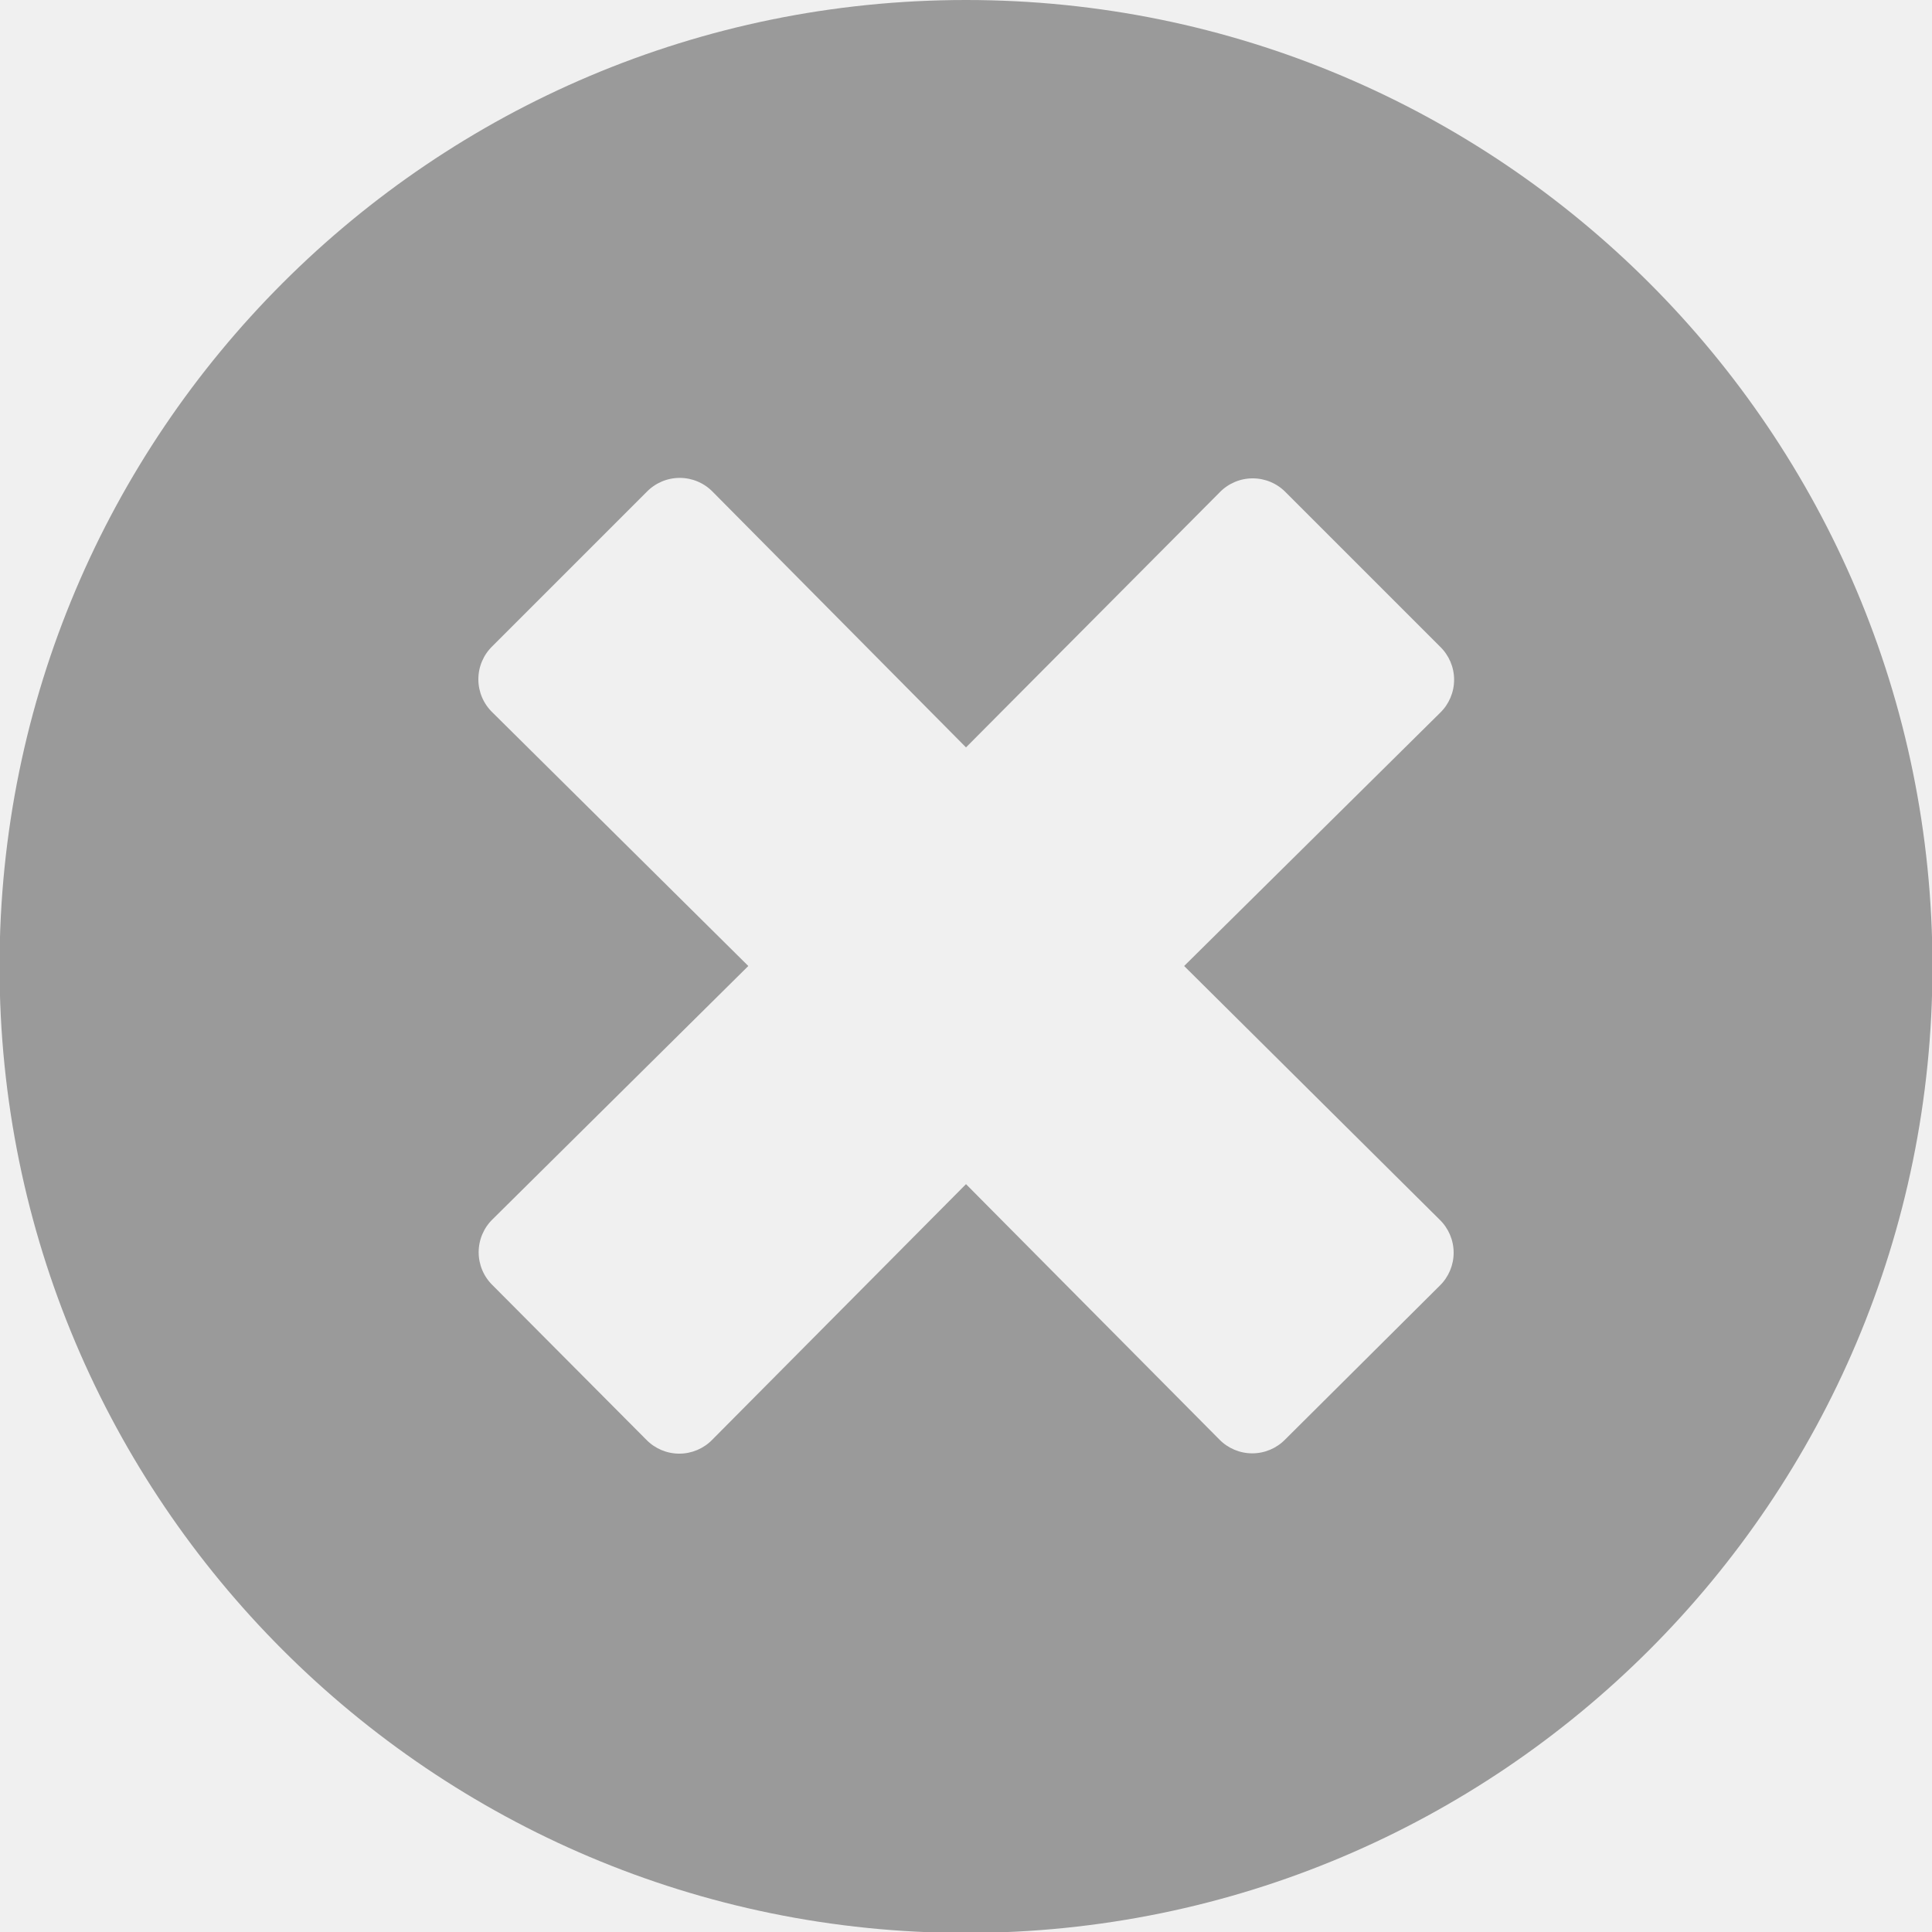
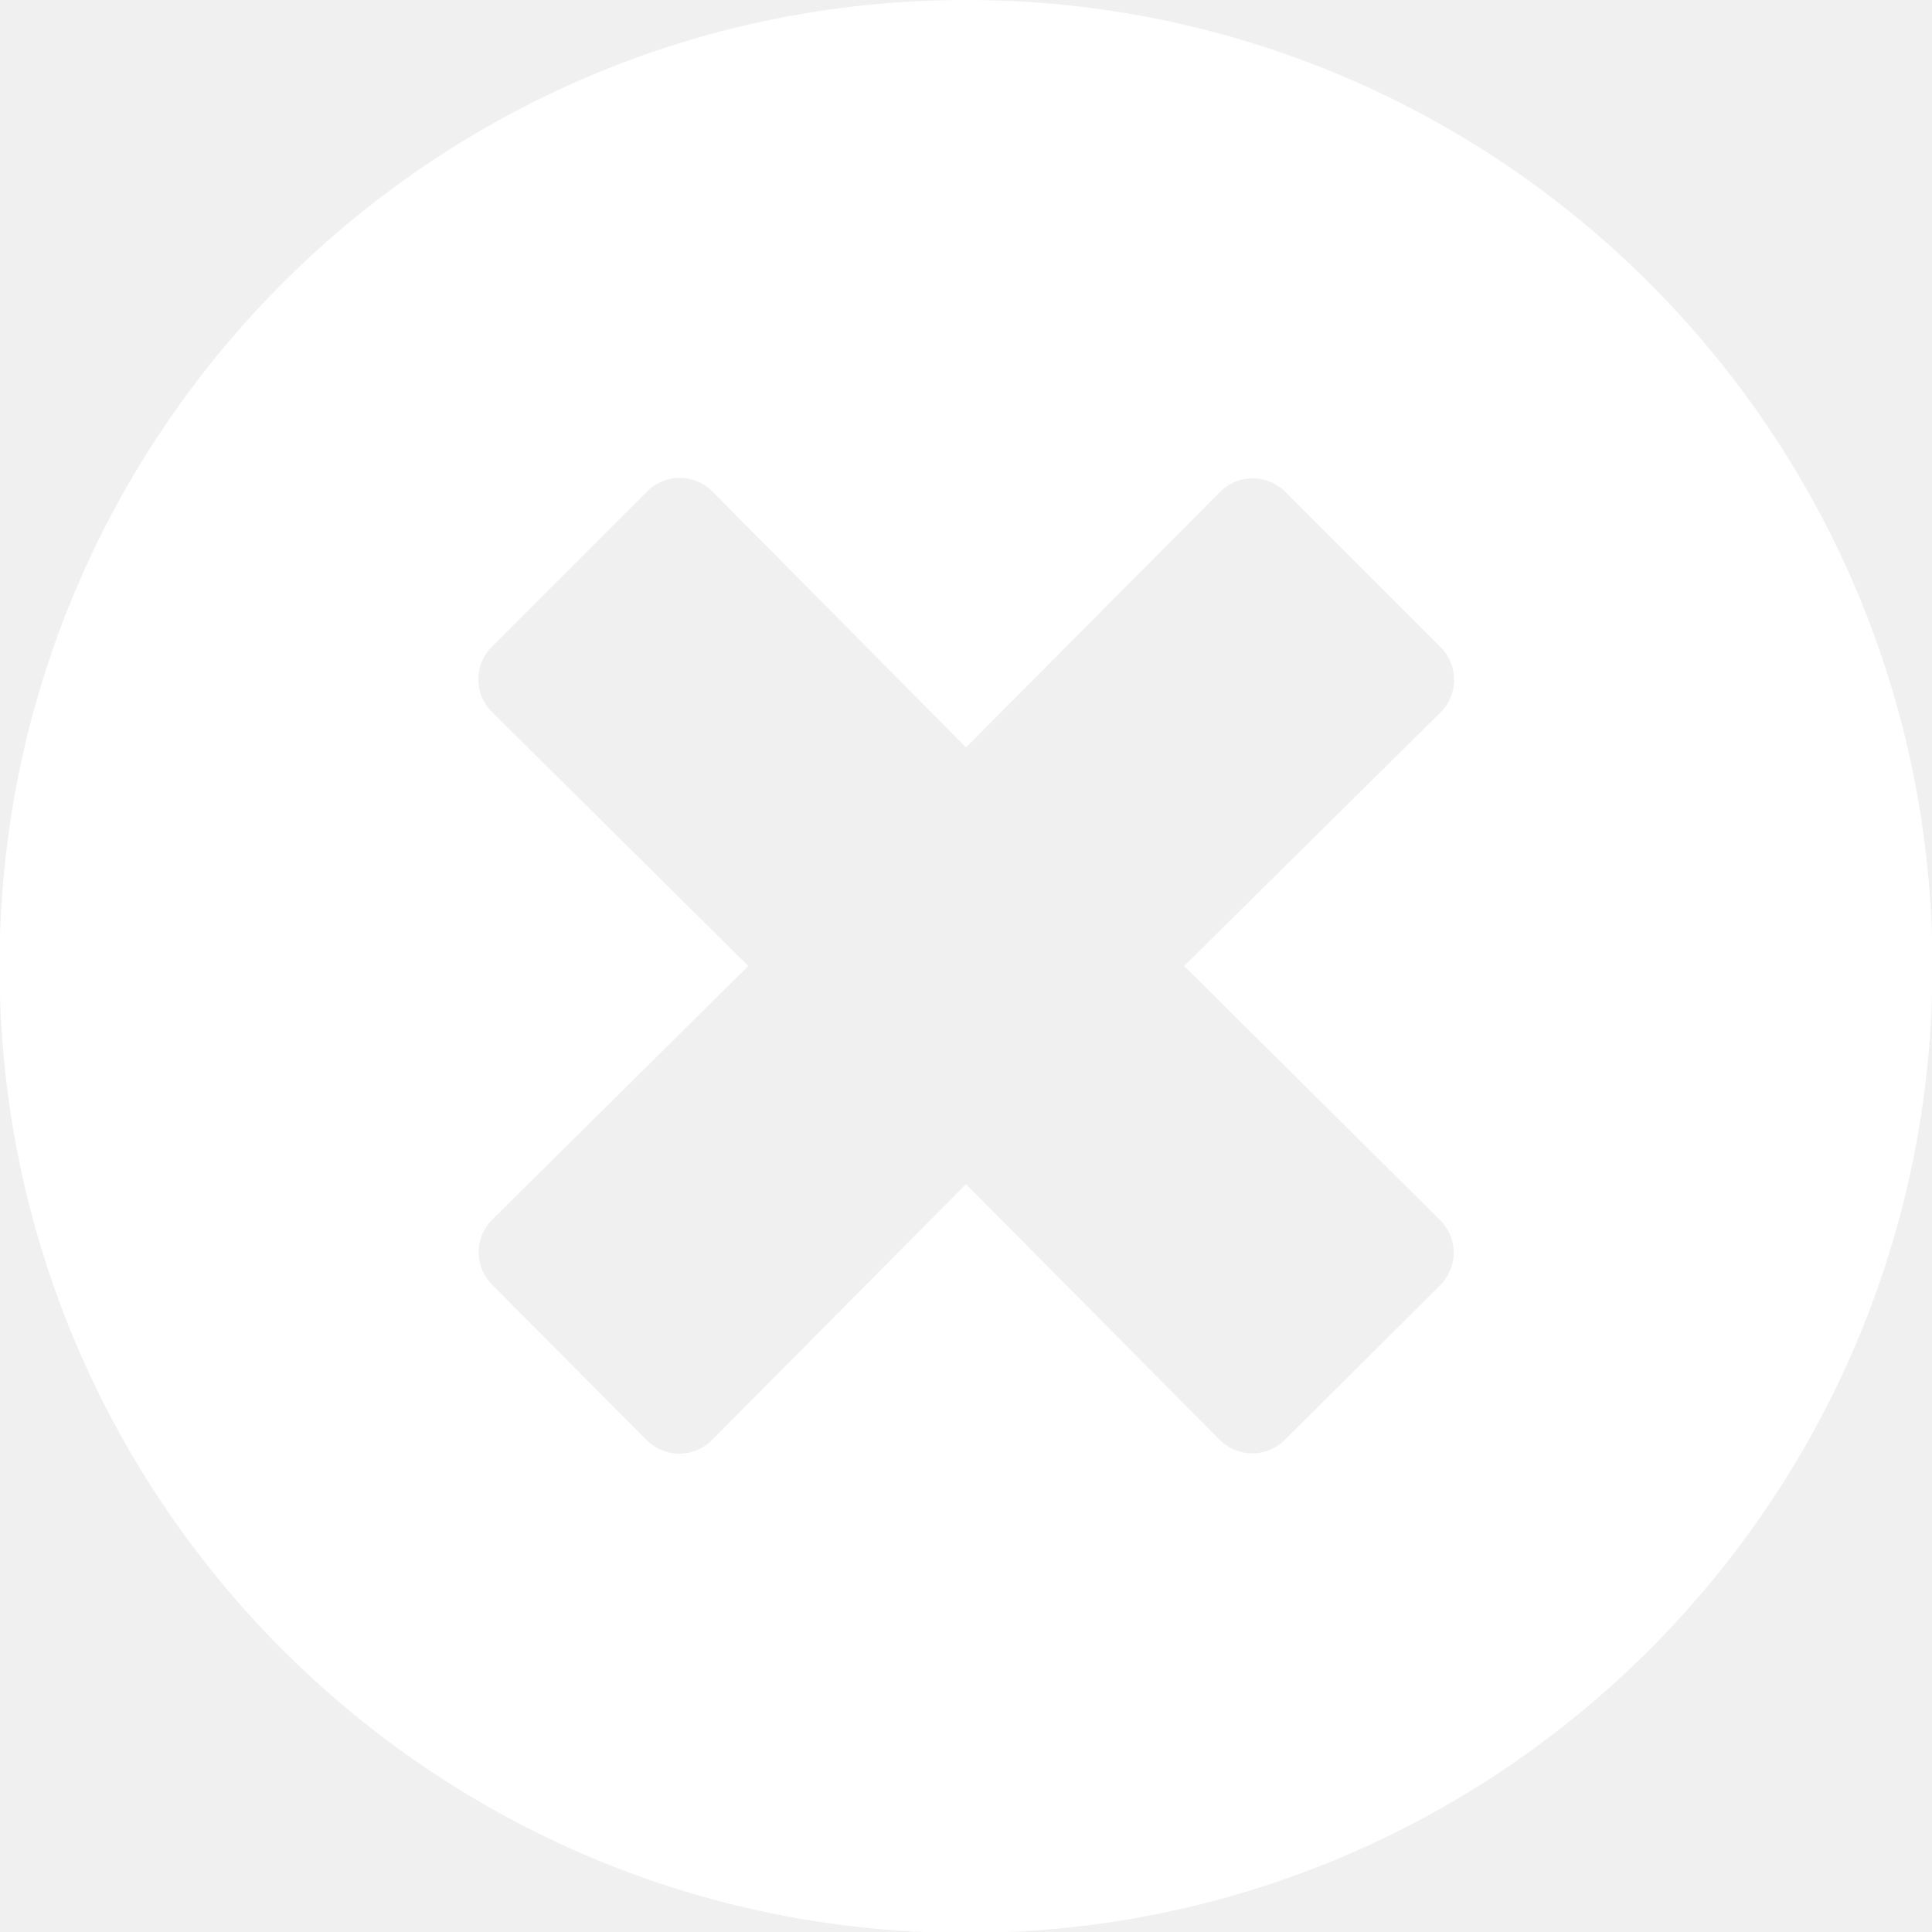
<svg xmlns="http://www.w3.org/2000/svg" width="12.594" height="12.594" viewBox="0 0 12.594 12.594">
-   <path id="deleteicon" d="M6.5-11.172a6.3,6.3,0,0,0-6.3,6.3,6.3,6.3,0,0,0,6.3,6.3,6.3,6.3,0,0,0,6.3-6.3A6.3,6.3,0,0,0,6.5-11.172Zm3.087,7.95a.3.3,0,0,1,0,.432l-1.005,1a.3.3,0,0,1-.432,0L6.5-3.453,4.847-1.788a.3.3,0,0,1-.432,0l-1-1.005a.3.3,0,0,1,0-.432l1.666-1.65L3.413-6.528a.3.3,0,0,1,0-.432L4.418-7.965a.3.3,0,0,1,.432,0L6.5-6.3,8.153-7.962a.3.3,0,0,1,.432,0L9.59-6.957a.3.3,0,0,1,0,.432L7.922-4.875Z" transform="translate(-0.203 11.172)" fill="#9a9a9a" />
+   <path id="deleteicon" d="M6.5-11.172a6.3,6.3,0,0,0-6.3,6.3,6.3,6.3,0,0,0,6.3,6.3,6.3,6.3,0,0,0,6.3-6.3A6.3,6.3,0,0,0,6.5-11.172Zm3.087,7.95a.3.3,0,0,1,0,.432l-1.005,1a.3.3,0,0,1-.432,0L6.5-3.453,4.847-1.788a.3.3,0,0,1-.432,0l-1-1.005a.3.3,0,0,1,0-.432l1.666-1.65L3.413-6.528a.3.3,0,0,1,0-.432L4.418-7.965a.3.3,0,0,1,.432,0L6.5-6.3,8.153-7.962a.3.3,0,0,1,.432,0L9.59-6.957a.3.3,0,0,1,0,.432L7.922-4.875Z" transform="translate(-0.203 11.172)" fill="#FFFFFF" />
</svg>
